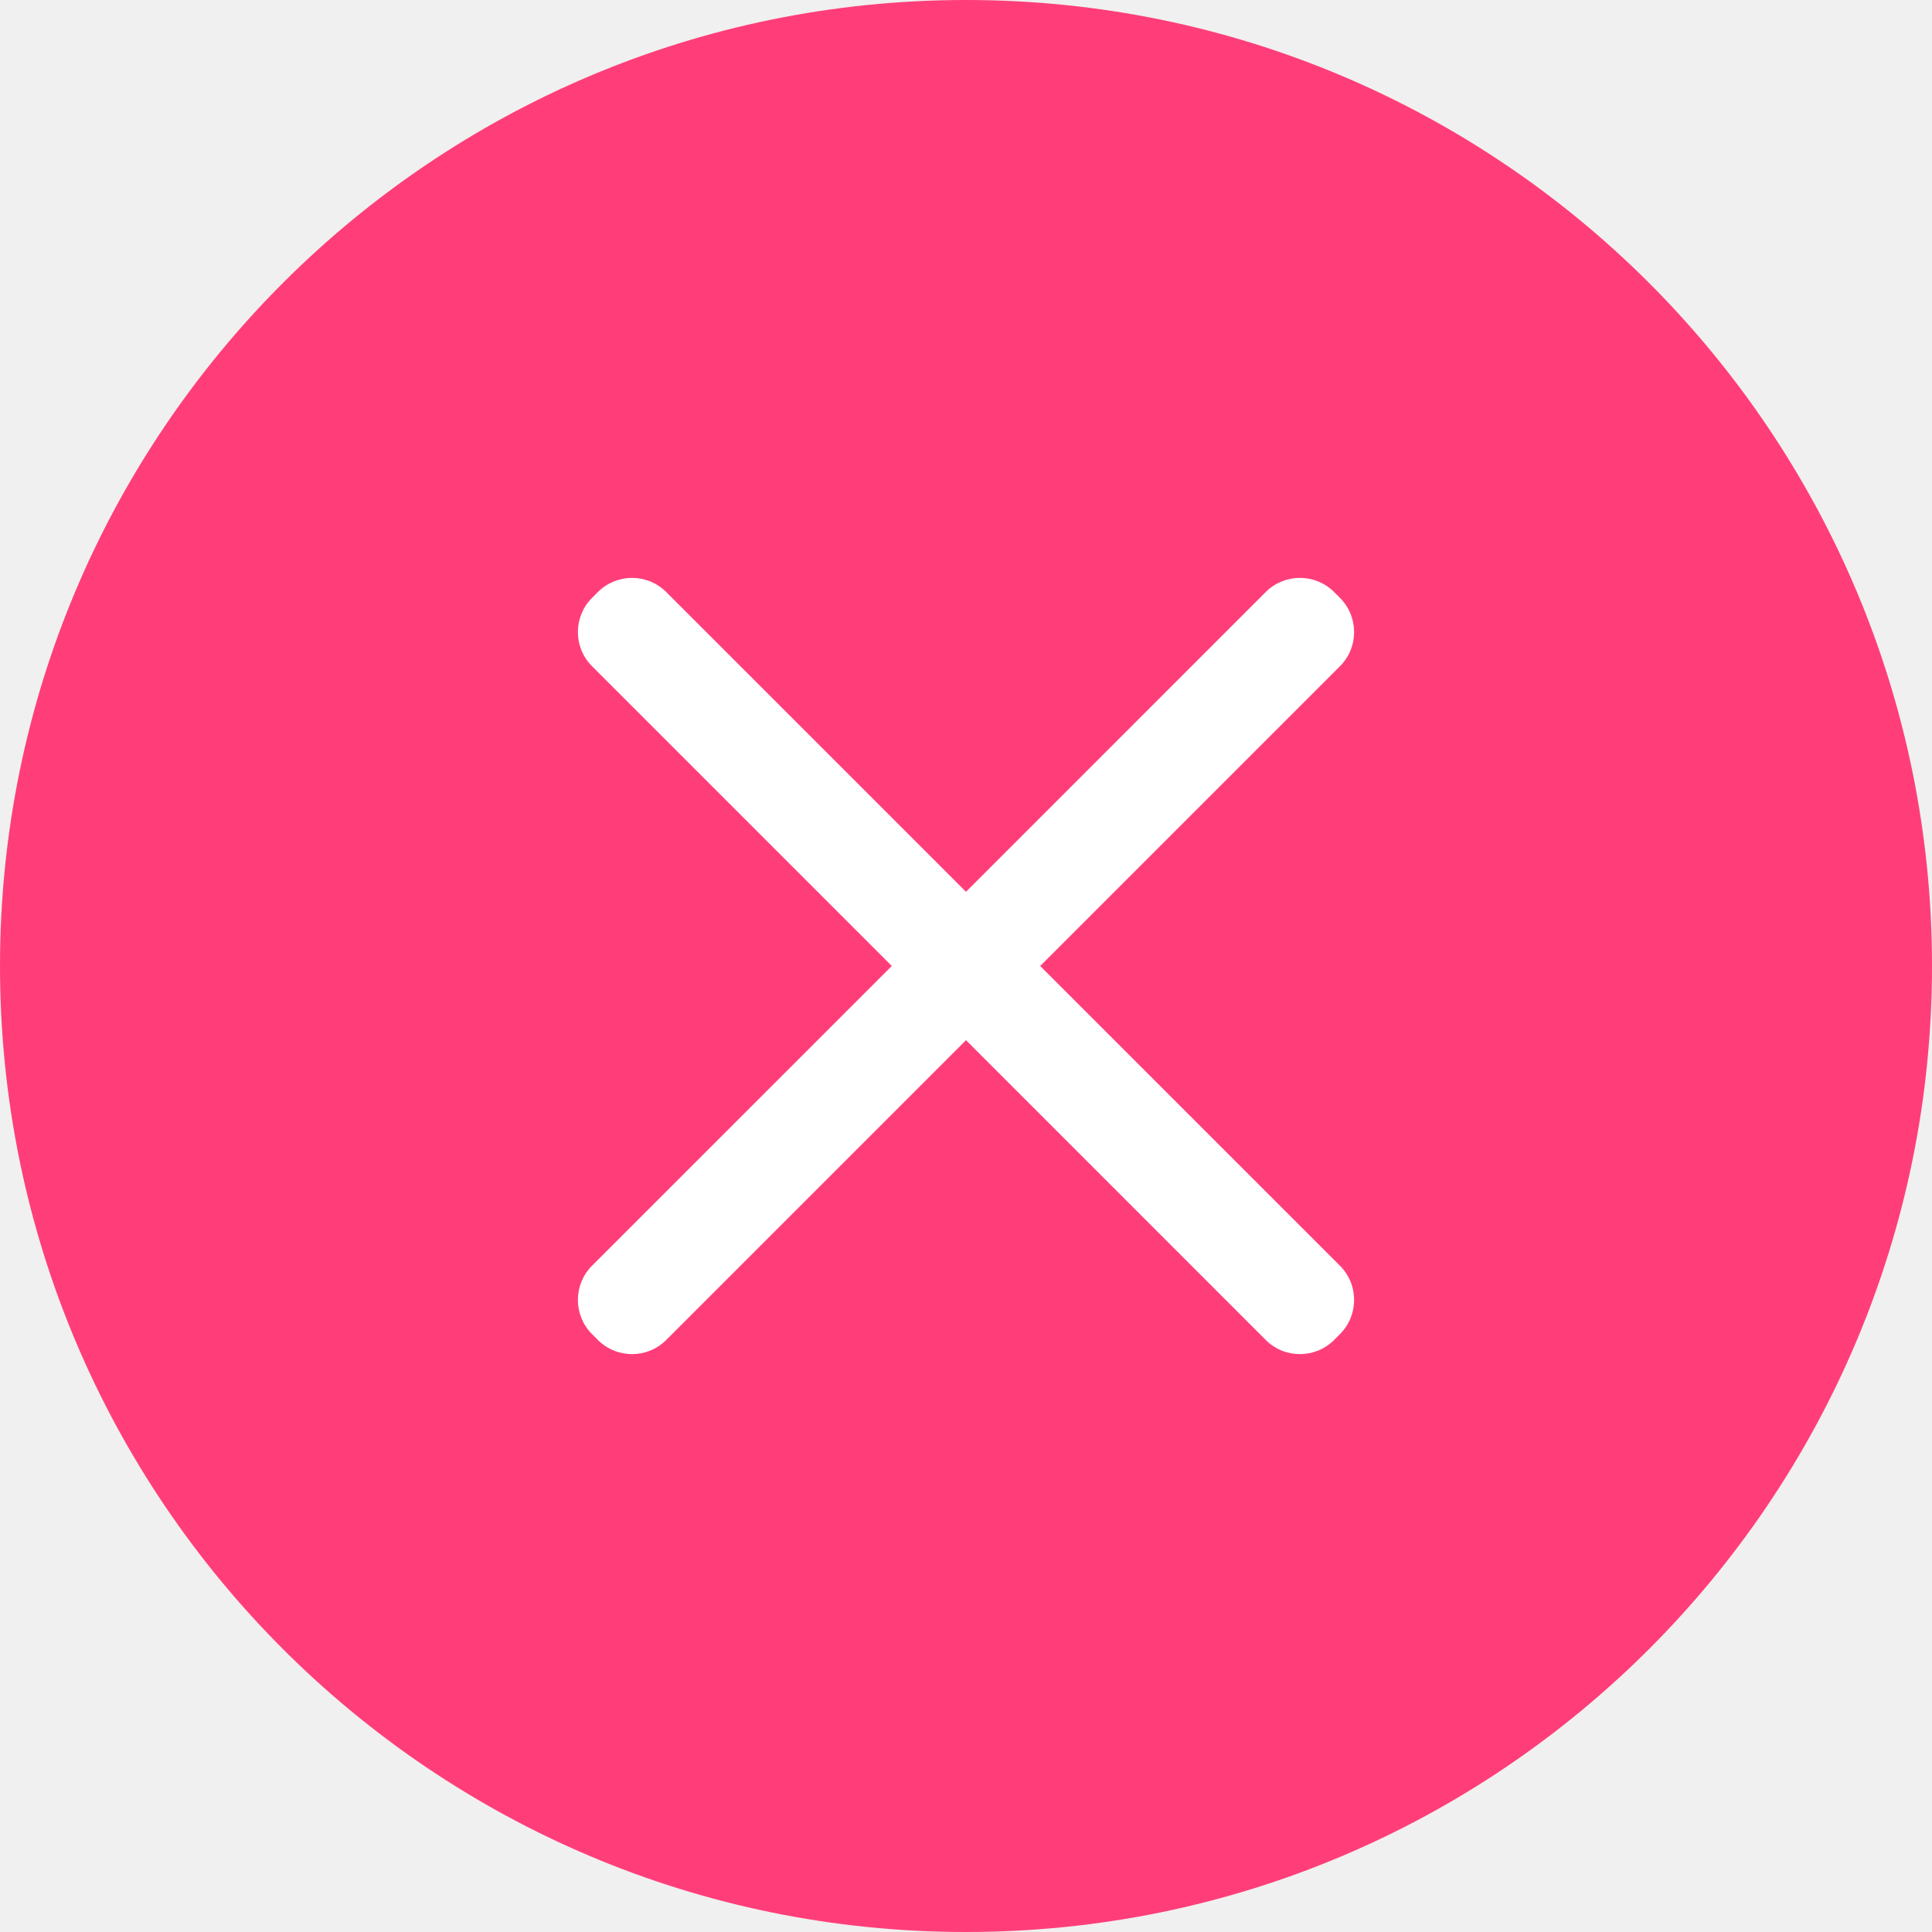
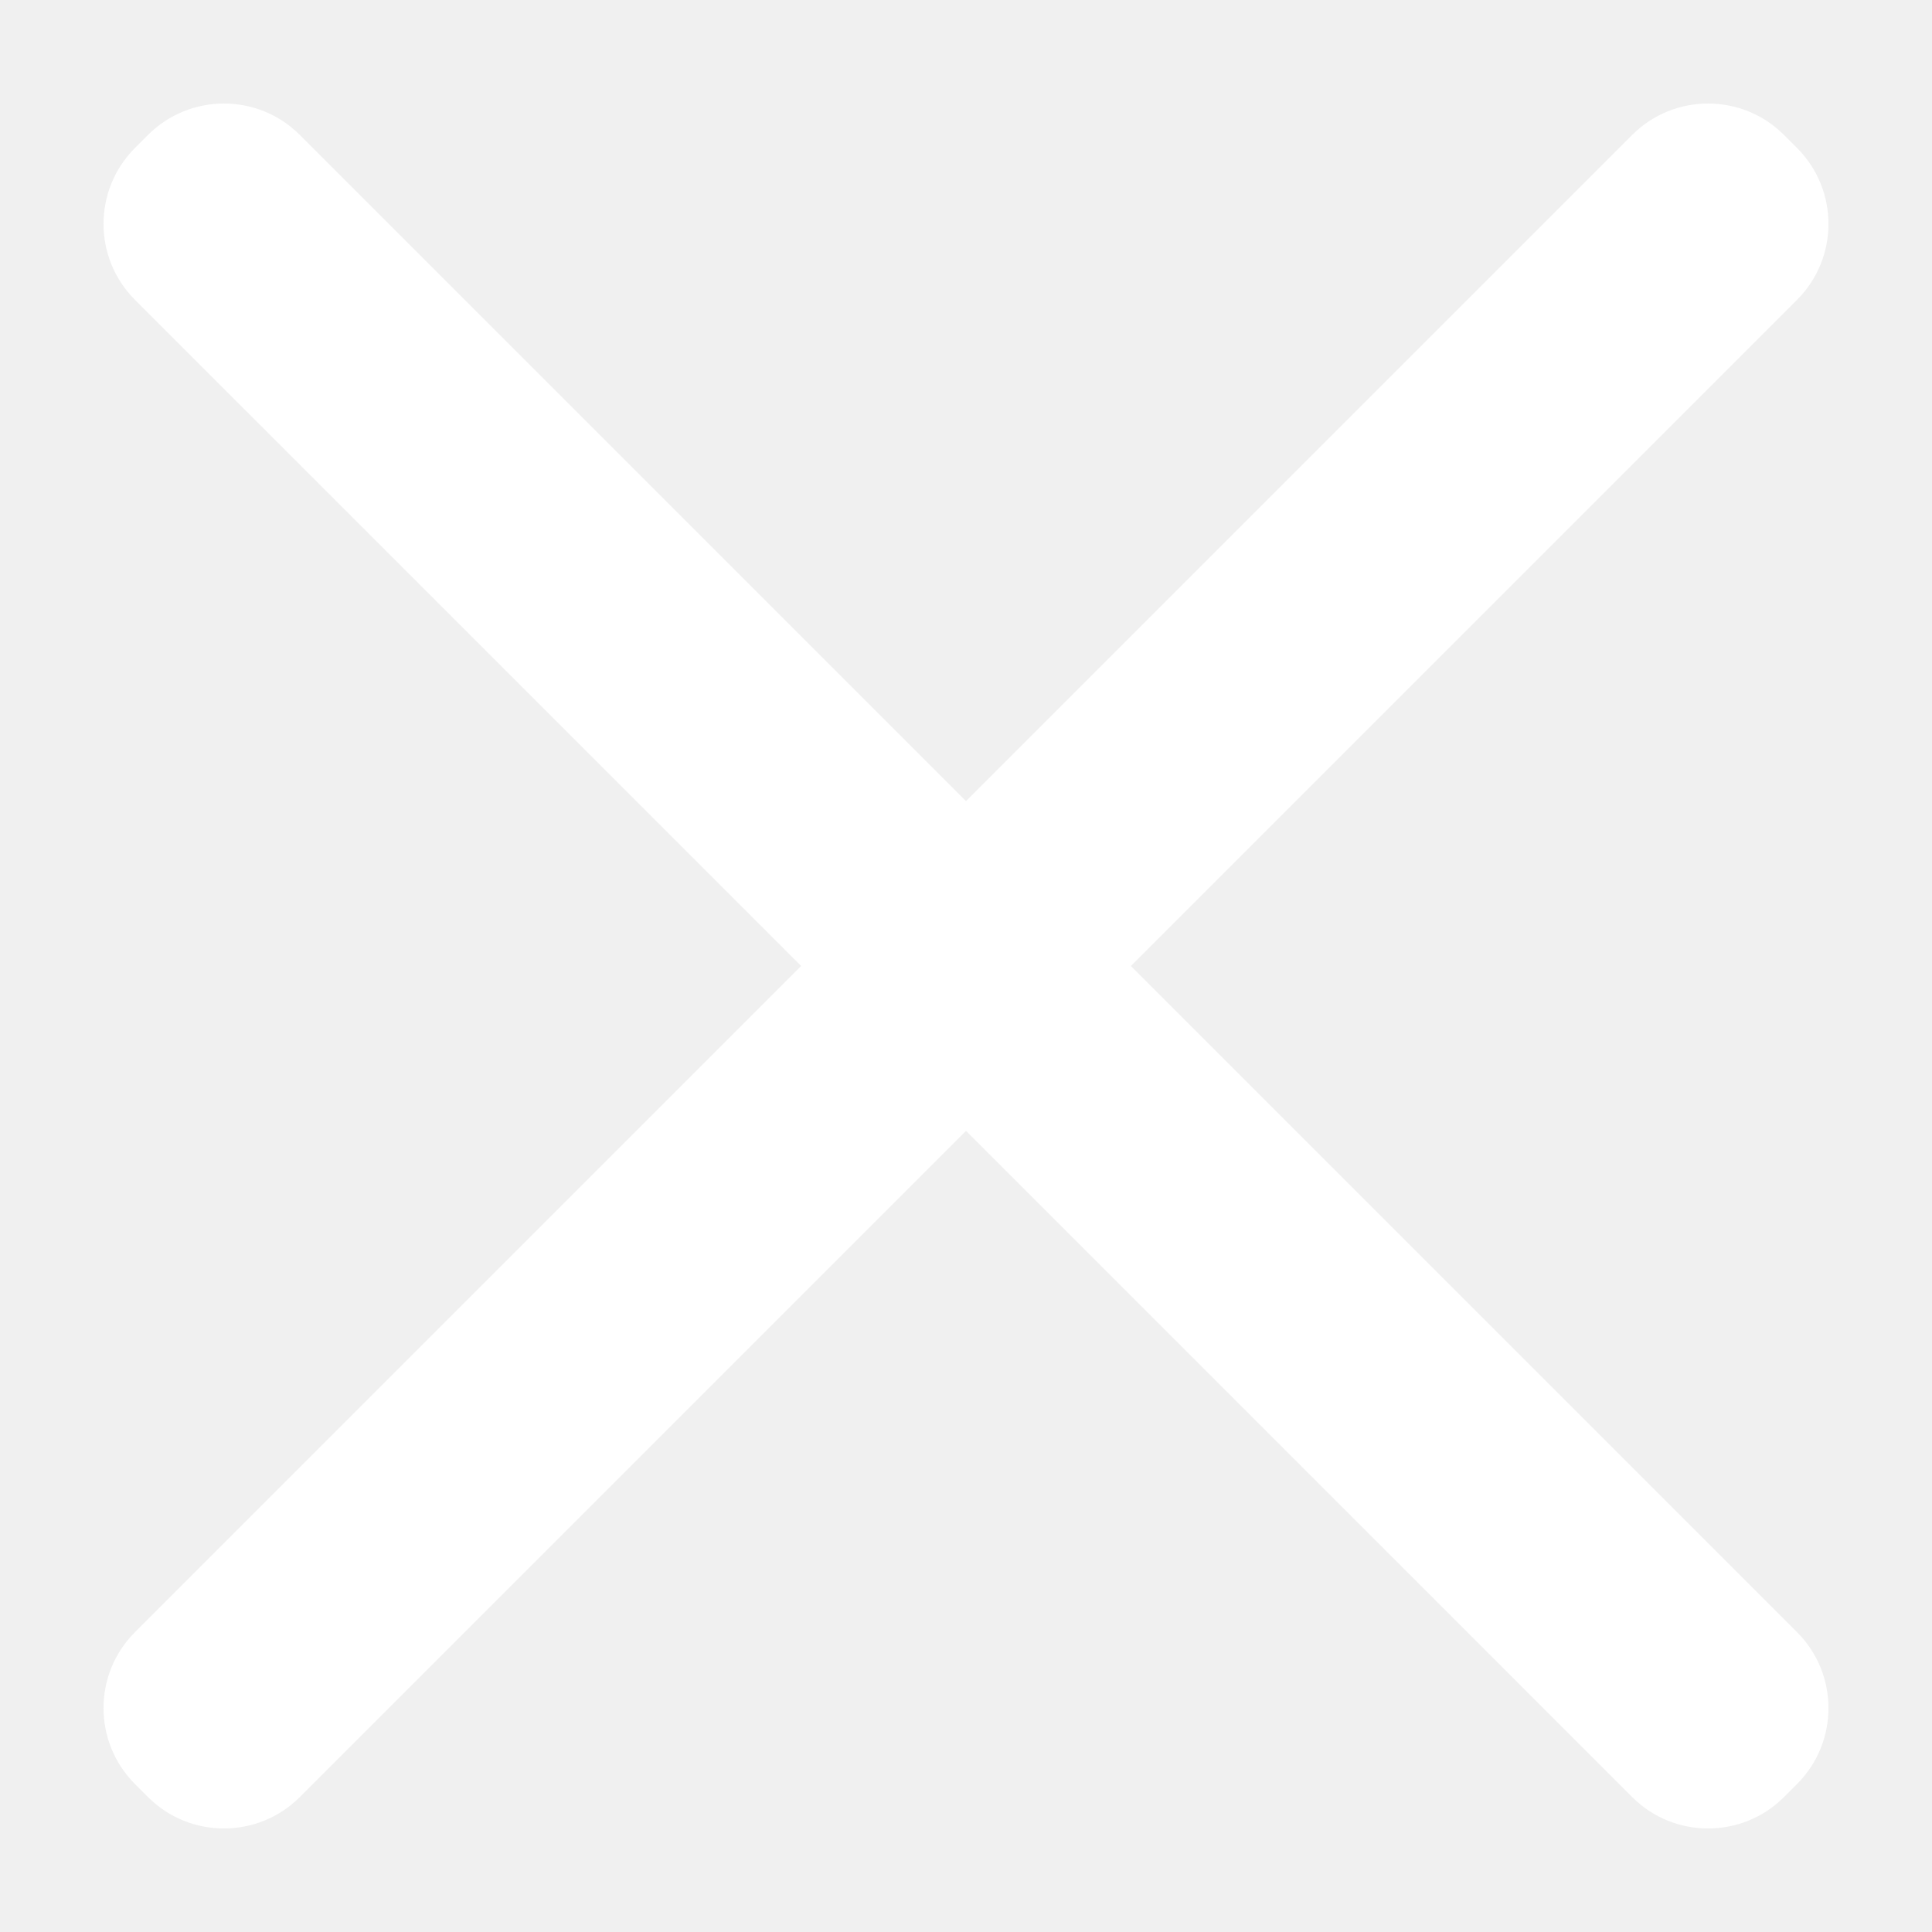
- <svg xmlns="http://www.w3.org/2000/svg" width="40" height="40" viewBox="0 0 40 40" fill="none">
-   <rect width="40" height="40" rx="20" fill="#FF3E79" />
-   <path fill-rule="evenodd" clip-rule="evenodd" d="M13.793 12.257C13.403 11.867 12.77 11.867 12.379 12.257L12.257 12.379C11.867 12.77 11.867 13.403 12.257 13.793L18.464 20L12.257 26.206C11.867 26.597 11.867 27.23 12.257 27.621L12.379 27.743C12.77 28.133 13.403 28.133 13.793 27.743L20 21.536L26.206 27.743C26.597 28.133 27.23 28.133 27.621 27.743L27.743 27.621C28.133 27.23 28.133 26.597 27.743 26.206L21.536 20L27.743 13.793C28.133 13.403 28.133 12.77 27.743 12.379L27.621 12.257C27.23 11.867 26.597 11.867 26.206 12.257L20 18.464L13.793 12.257Z" fill="white" />
+ <svg xmlns="http://www.w3.org/2000/svg" width="18" height="18" viewBox="0 0 18 18" fill="none">
+   <path fill-rule="evenodd" clip-rule="evenodd" d="M2.793 1.257C2.403 0.867 1.77 0.867 1.379 1.257L1.257 1.379C0.867 1.77 0.867 2.403 1.257 2.793L7.464 9L1.257 15.207C0.867 15.597 0.867 16.23 1.257 16.621L1.379 16.743C1.77 17.133 2.403 17.133 2.793 16.743L9 10.536L15.207 16.743C15.597 17.133 16.23 17.133 16.621 16.743L16.743 16.621C17.133 16.23 17.133 15.597 16.743 15.207L10.536 9L16.743 2.793C17.133 2.403 17.133 1.77 16.743 1.379L16.621 1.257C16.23 0.867 15.597 0.867 15.207 1.257L9 7.464L2.793 1.257Z" fill="white" />
</svg>
